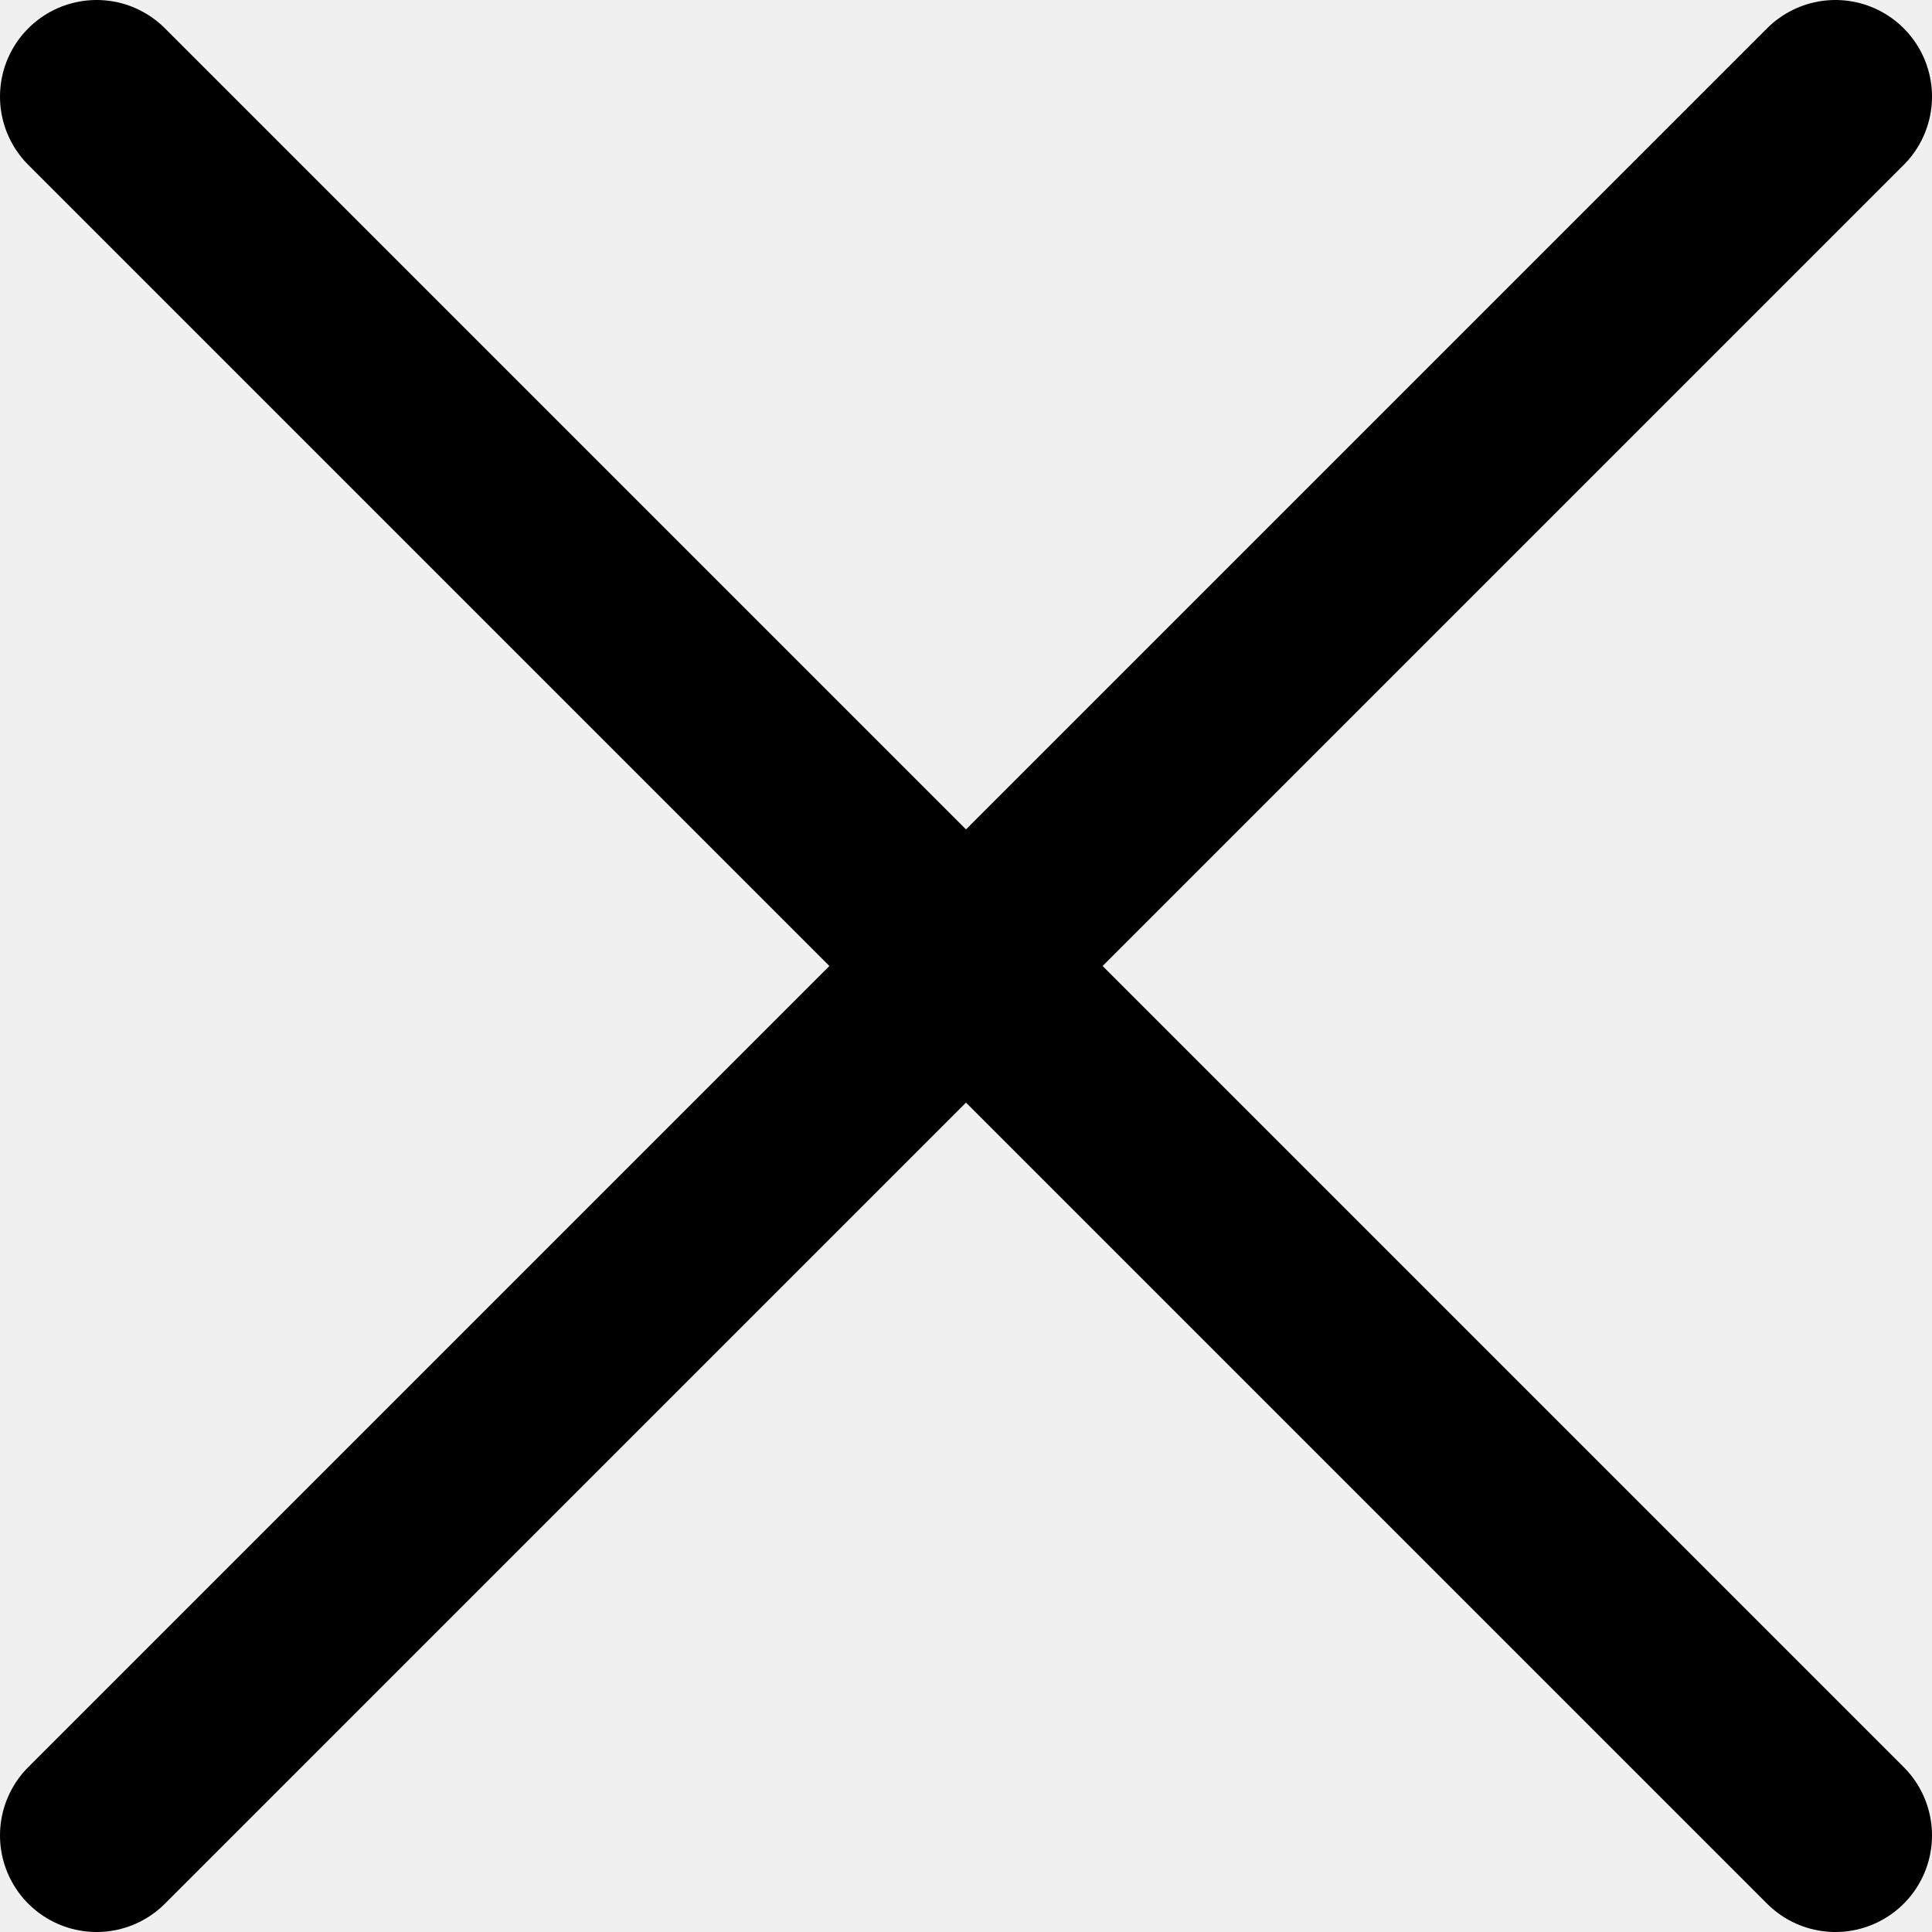
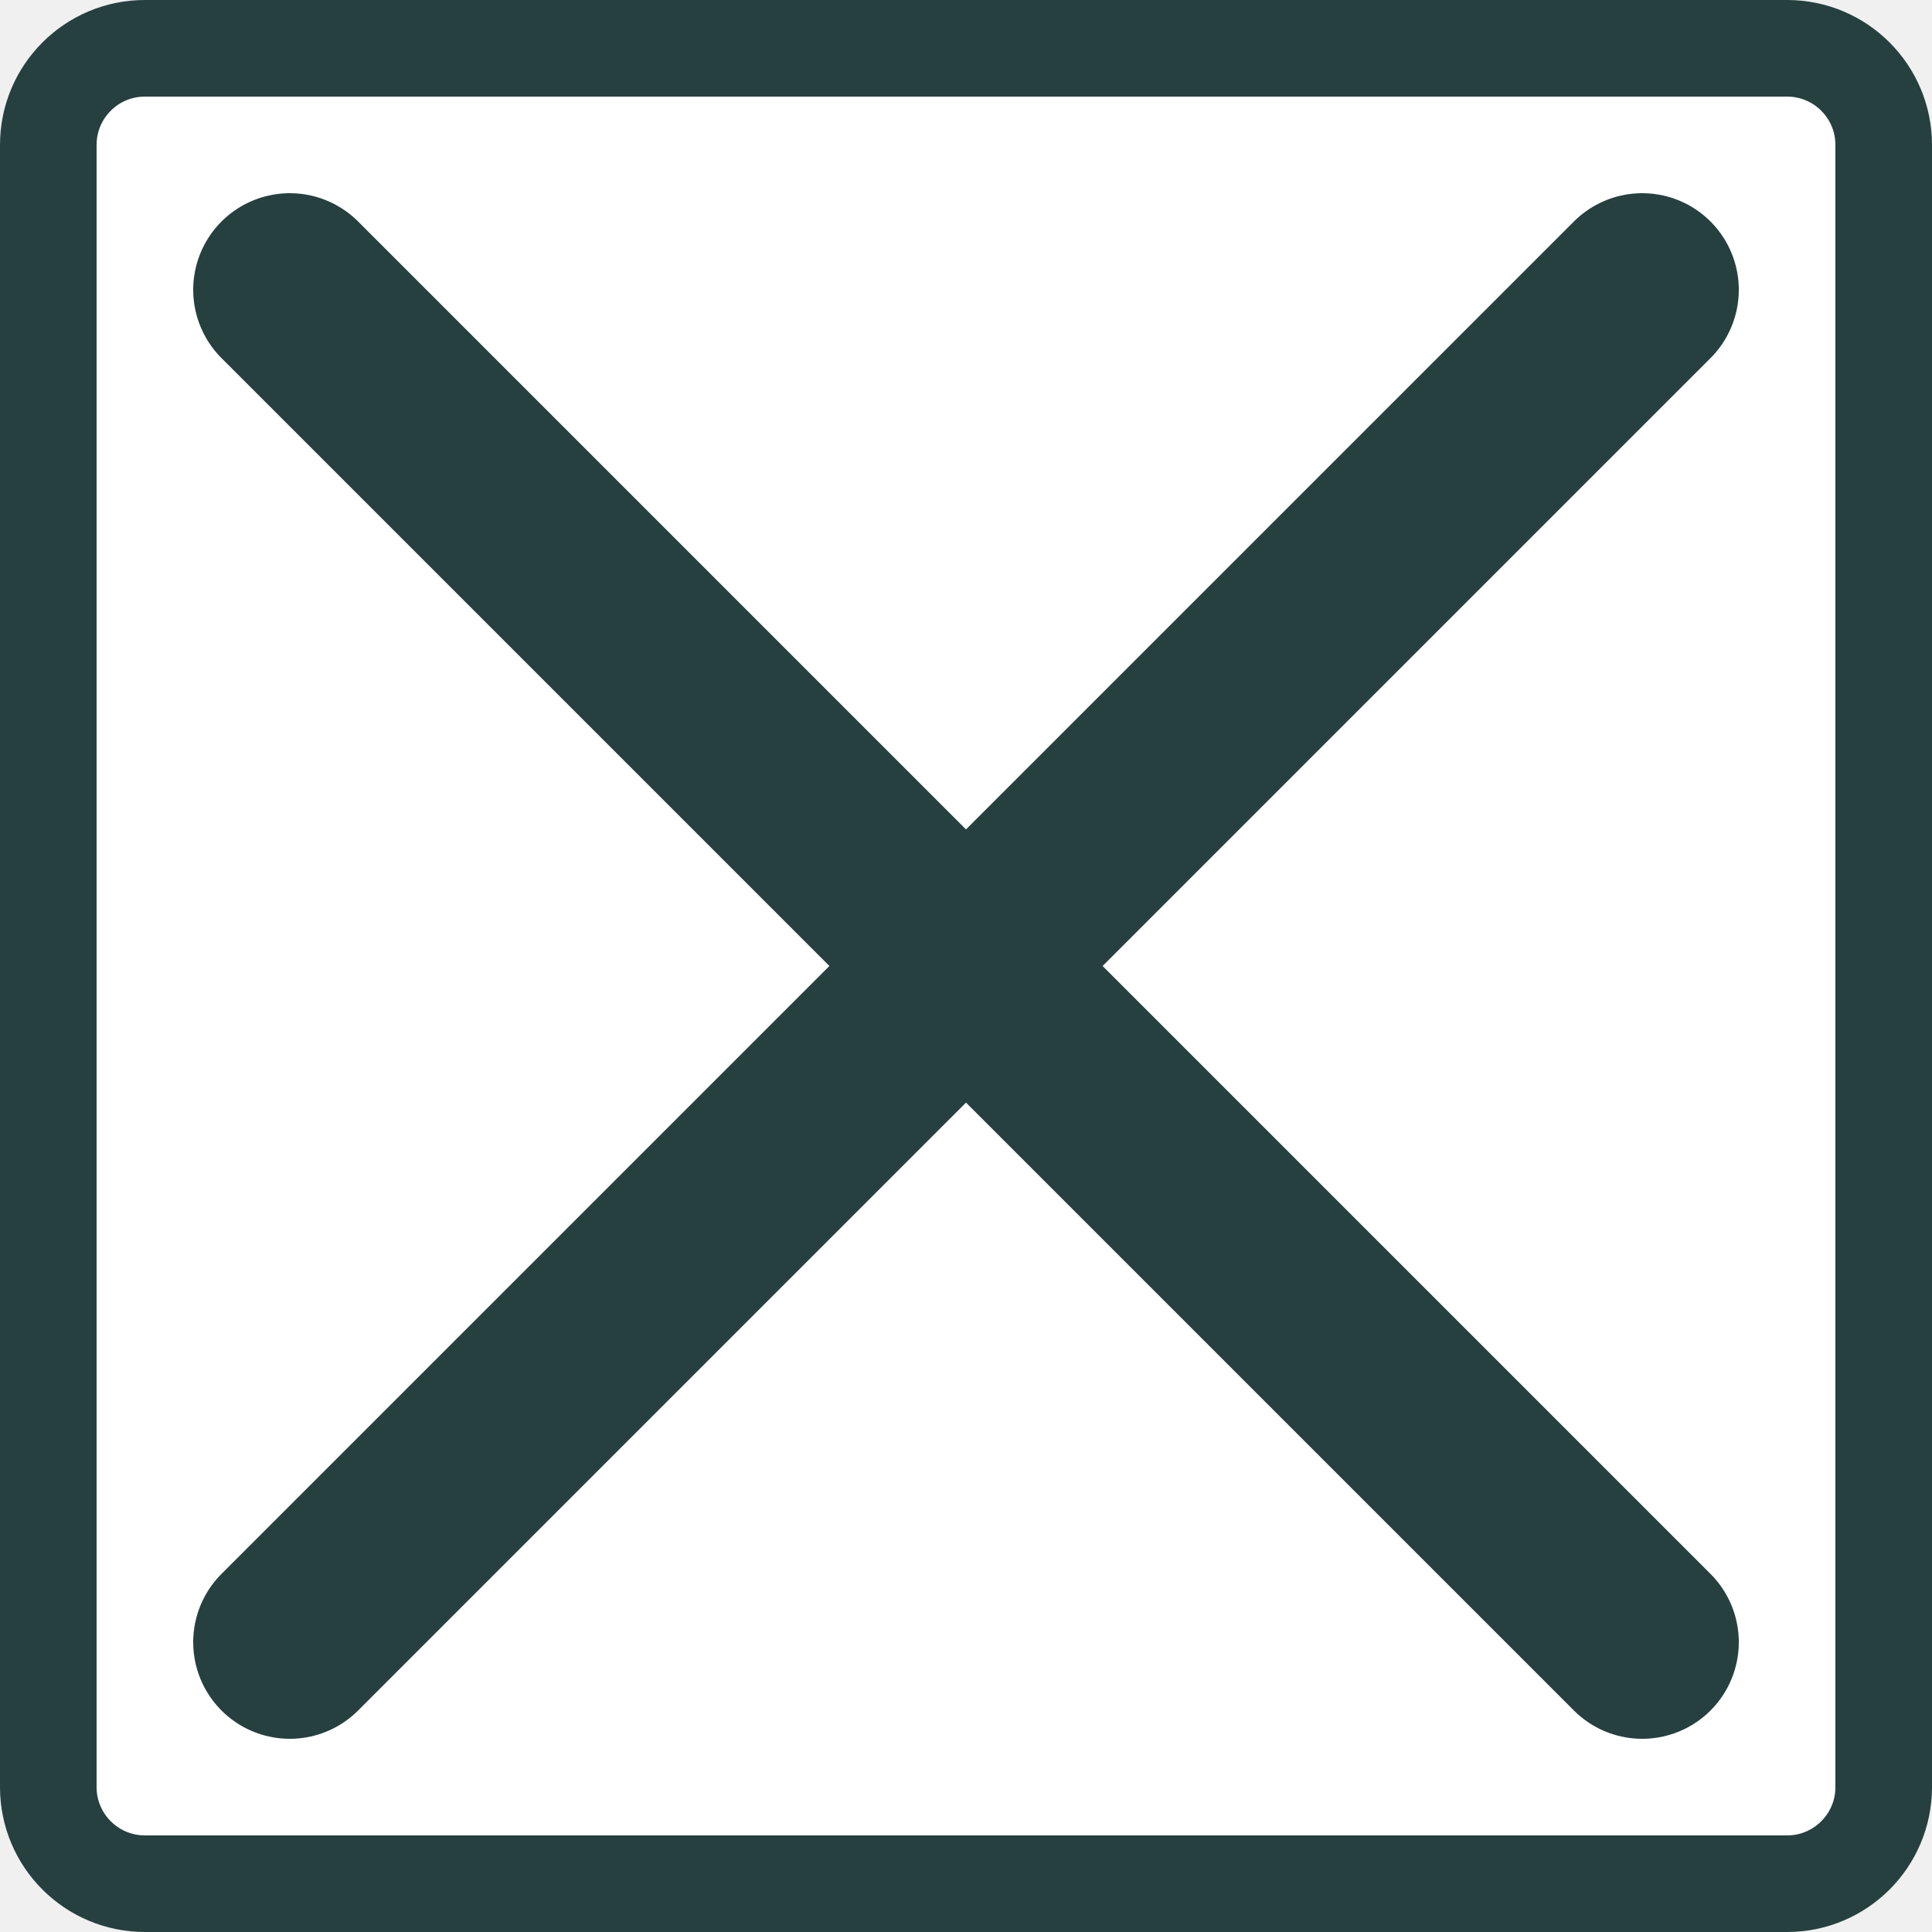
<svg xmlns="http://www.w3.org/2000/svg" viewBox="0 0 100 100">
-   <line x1="5%" y1="5%" x2="95%" y2="95%" stroke="black" stroke-linecap="round" stroke-width="10%" />
-   <line x1="5%" y1="95%" x2="95%" y2="5%" stroke="black" stroke-linecap="round" stroke-width="10%" />
+   <rect x="2.5%" y="2.5%" width="95%" height="95%" rx="5%" ry="5%" fill="white" stroke="rgb(38, 64, 64)" stroke-width="5%" />
+   <line x1="15%" y1="15%" x2="85%" y2="85%" stroke="white" stroke-linecap="round" stroke-width="15%" />
+   <line x1="15%" y1="85%" x2="85%" y2="15%" stroke="white" stroke-linecap="round" stroke-width="15%" />
+   <line x1="15%" y1="15%" x2="85%" y2="85%" stroke="rgb(38, 64, 64)" stroke-linecap="round" stroke-width="10%" />
+   <line x1="15%" y1="85%" x2="85%" y2="15%" stroke="rgb(38, 64, 64)" stroke-linecap="round" stroke-width="10%" />
</svg>
